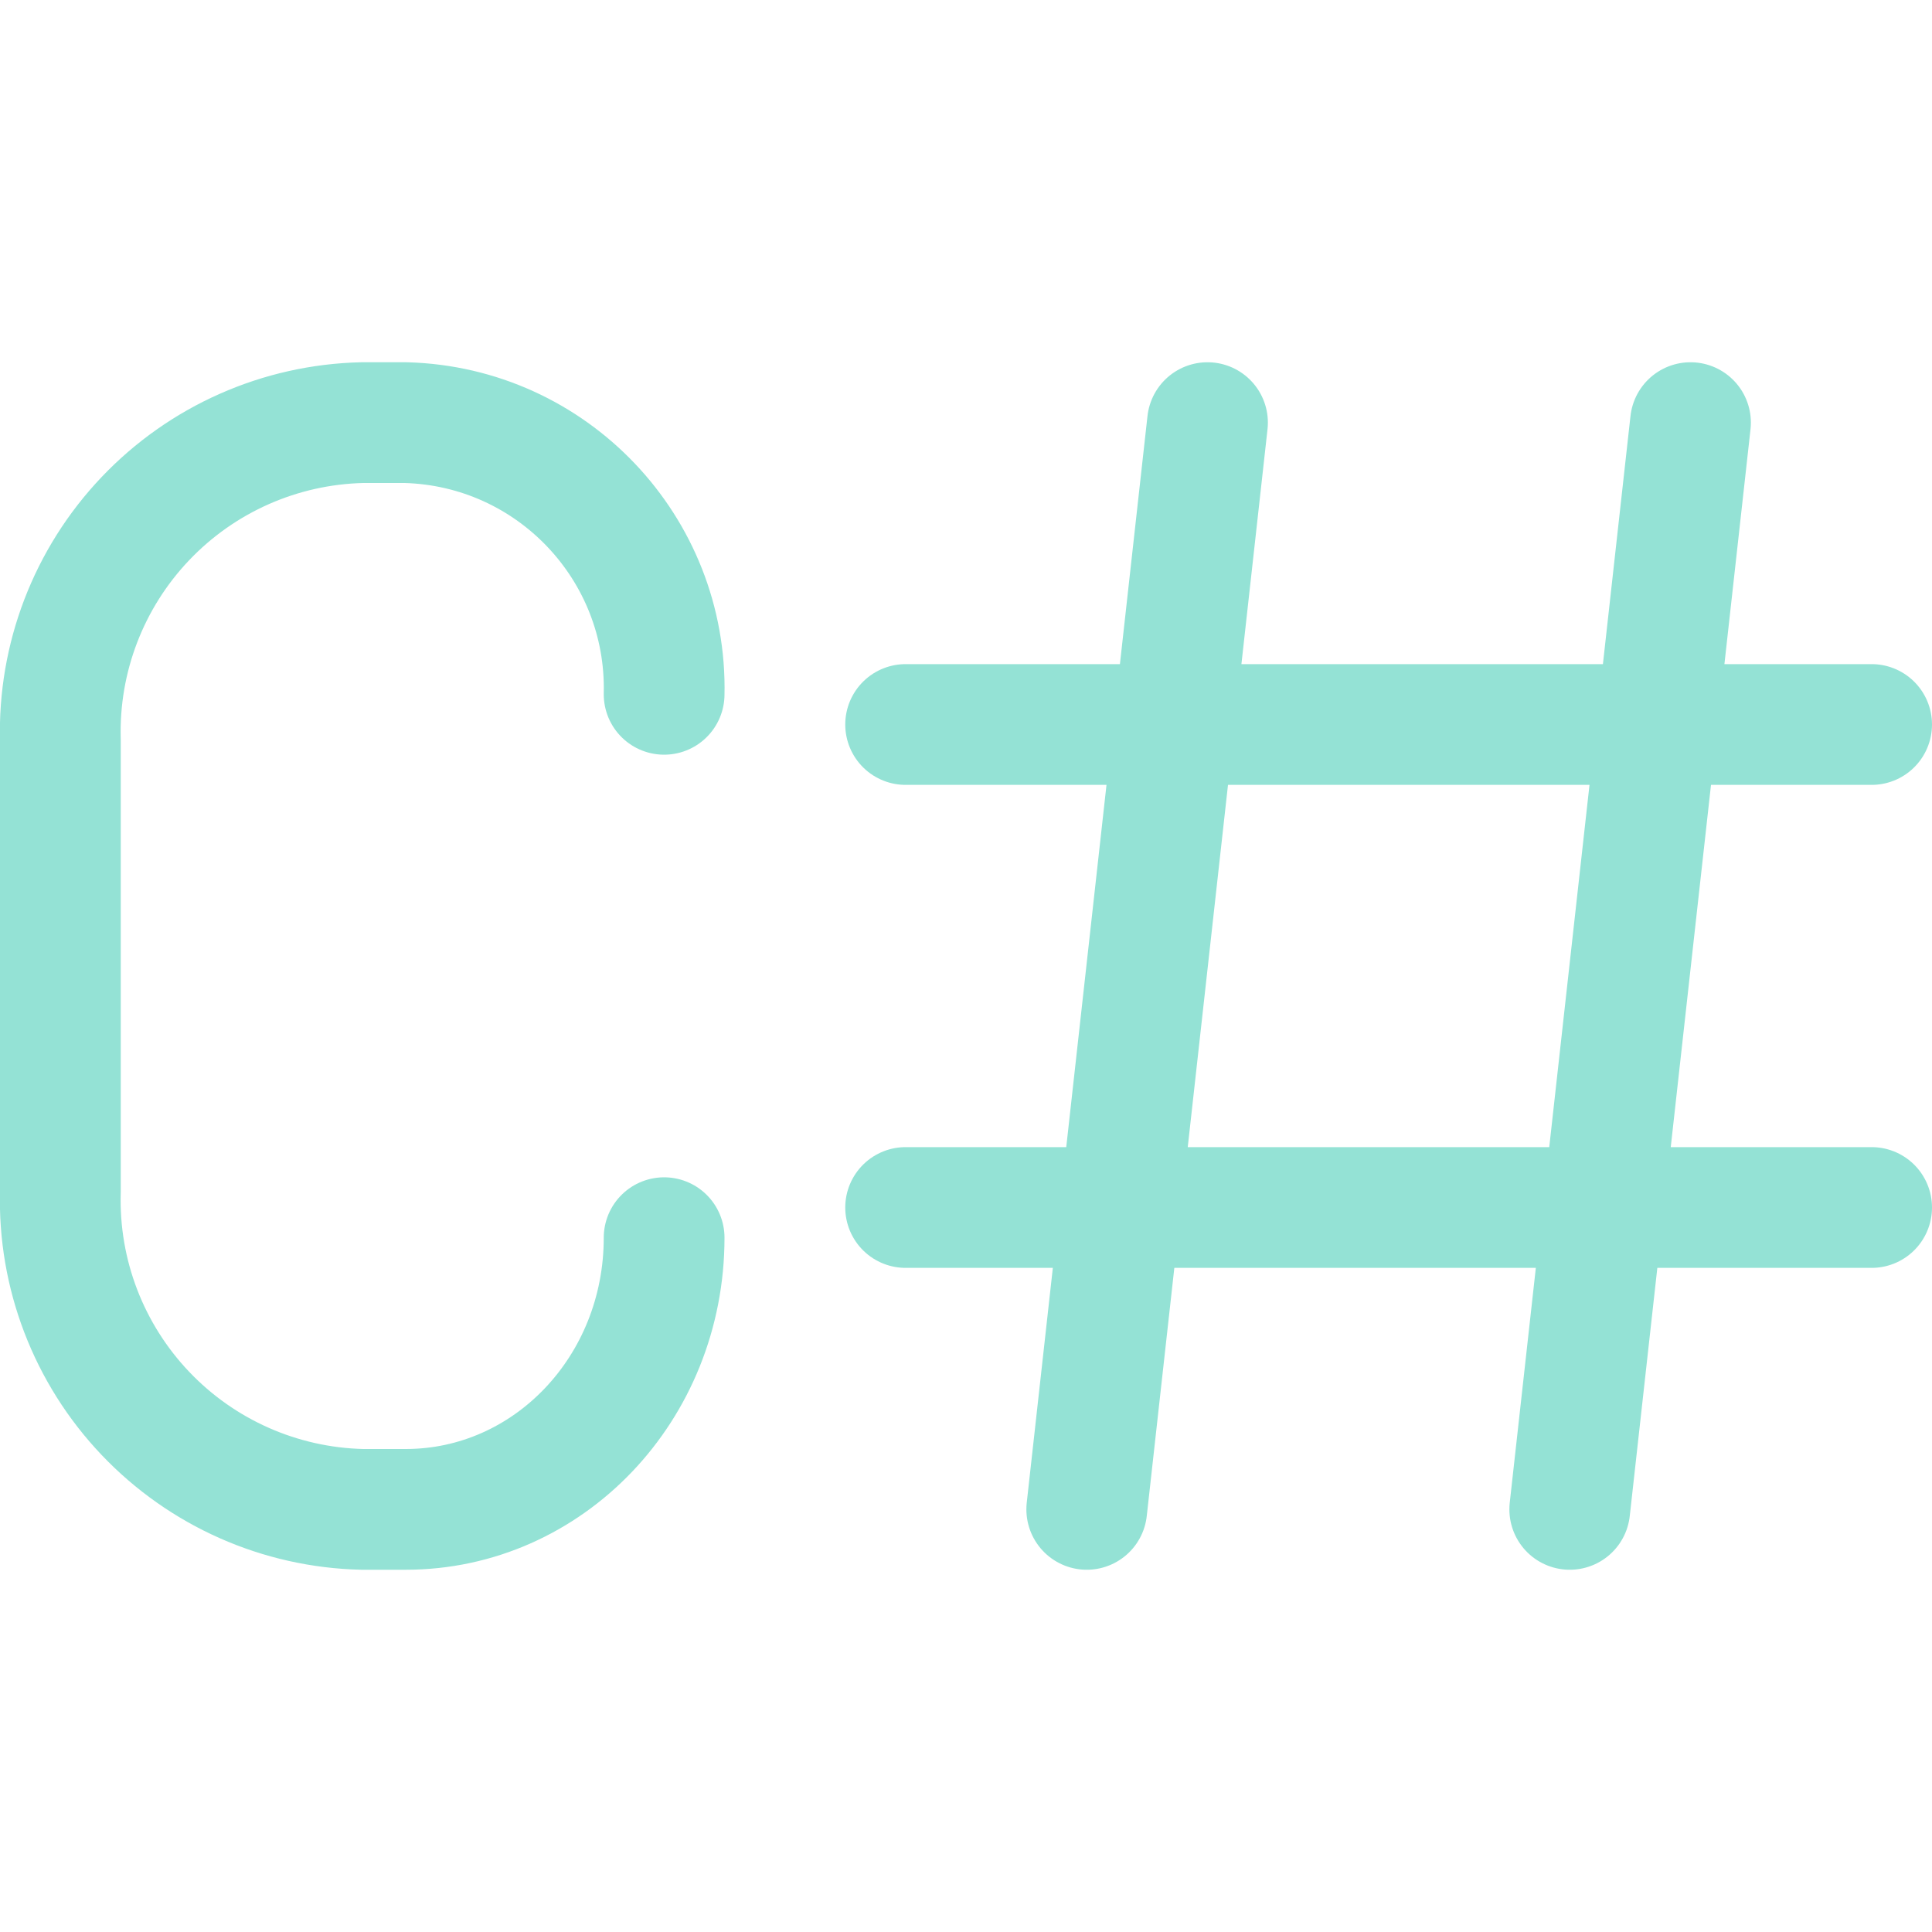
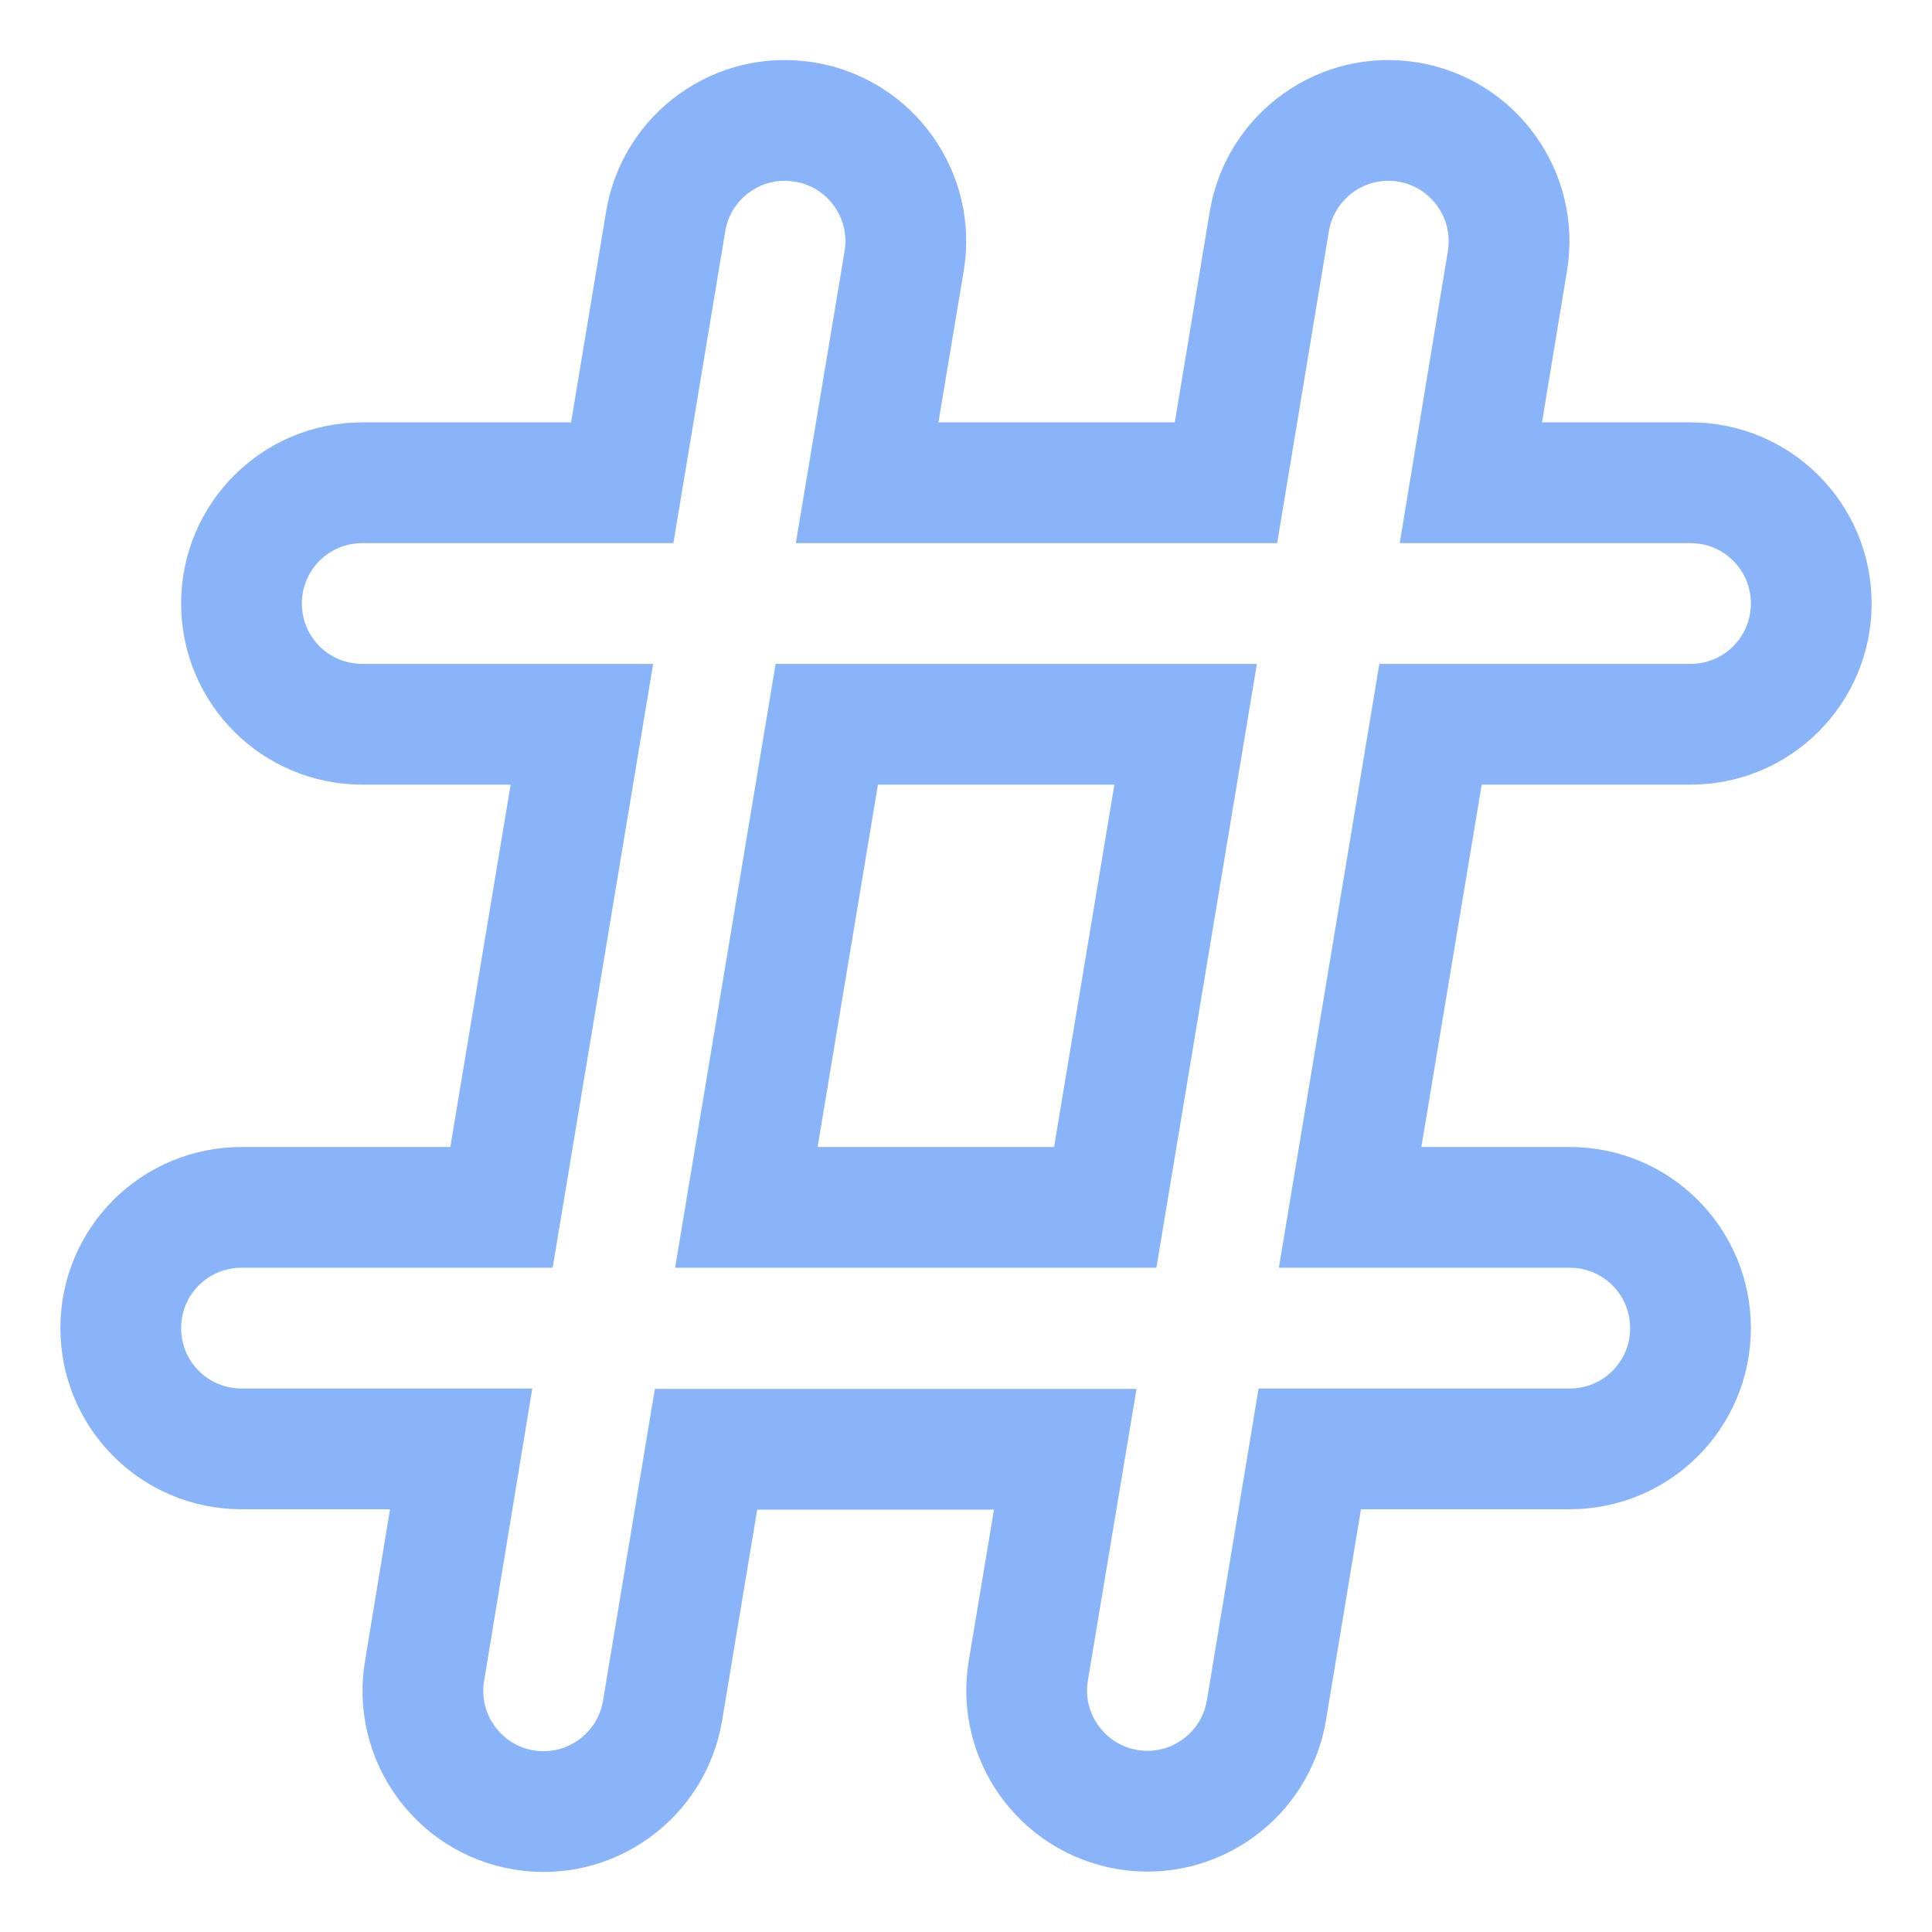
<svg xmlns="http://www.w3.org/2000/svg" width="16" height="16" viewBox="0 0 16 16">
-   <path fill="none" stroke="#94e2d5" stroke-linecap="round" stroke-linejoin="round" d="M7.5 6h8M14 3.5l-1 9M7.5 10h8M10 3.5l-1 9M5.5 5.75A2.2 2.2 0 003.36 3.5H3A2.56 2.56 0 00.5 6.13v3.74A2.56 2.56 0 003 12.5h.36c1.18 0 2.14-1 2.14-2.25" />
+   <path fill="none" stroke="#89b4fa" d="m 6.666,1.011 c 0.544,0.091 0.912,0.606 0.822,1.15 L 7.181,3.998 h 2.972 L 10.512,1.833 c 0.091,-0.544 0.606,-0.913 1.15,-0.822 0.544,0.091 0.912,0.606 0.822,1.15 L 12.181,3.998 H 14 c 0.553,0 1,0.447 1,1 0,0.553 -0.447,1 -1,1 H 11.847 L 11.181,9.999 H 13 c 0.553,0 1,0.447 1,1 0,0.553 -0.447,1 -1,1 H 10.847 L 10.488,14.164 c -0.091,0.544 -0.606,0.913 -1.15,0.822 -0.544,-0.091 -0.912,-0.606 -0.822,-1.15 l 0.306,-1.834 h -2.975 L 5.487,14.167 c -0.091,0.544 -0.606,0.913 -1.15,0.822 C 3.794,14.899 3.425,14.383 3.516,13.839 L 3.819,11.999 H 2 c -0.553,0 -1,-0.447 -1,-1 C 1,10.445 1.447,9.999 2,9.999 H 4.153 L 4.819,5.998 H 3 c -0.553,0 -1,-0.447 -1,-1 C 2,4.445 2.447,3.998 3,3.998 H 5.153 L 5.513,1.833 C 5.603,1.289 6.119,0.92 6.662,1.011 Z M 6.847,5.998 6.181,9.999 H 9.153 L 9.819,5.998 Z" />
</svg>
